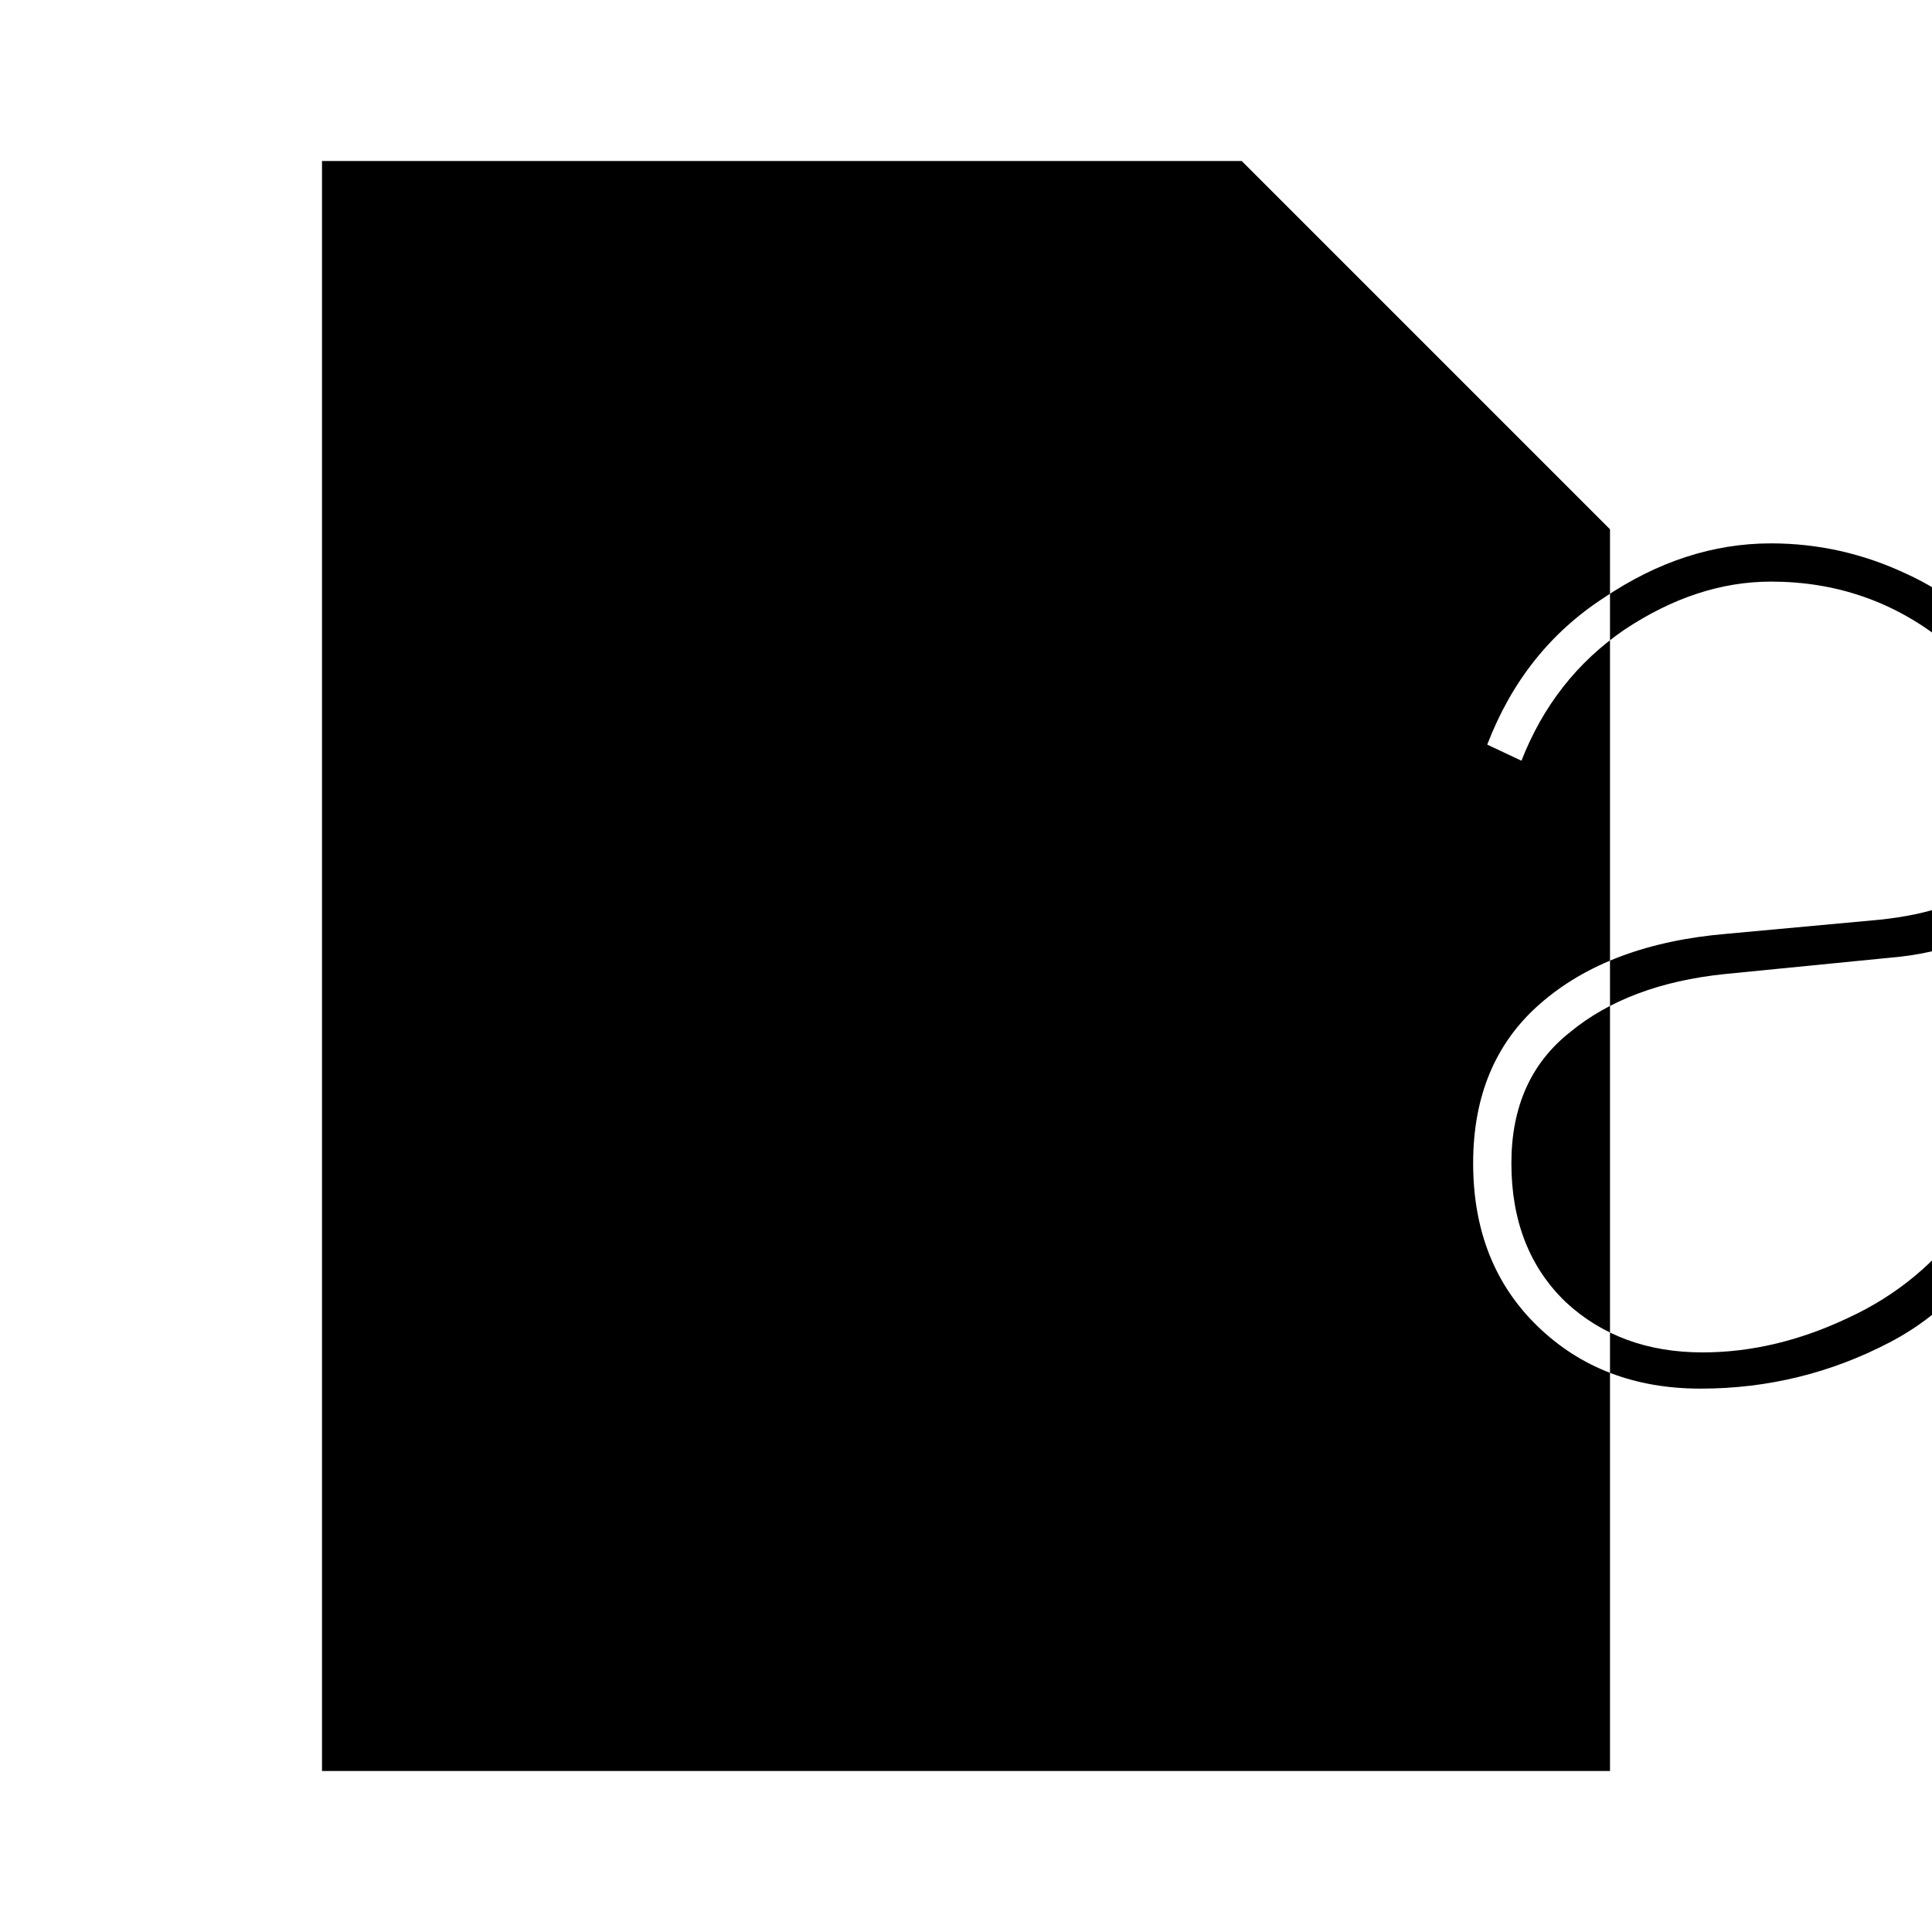
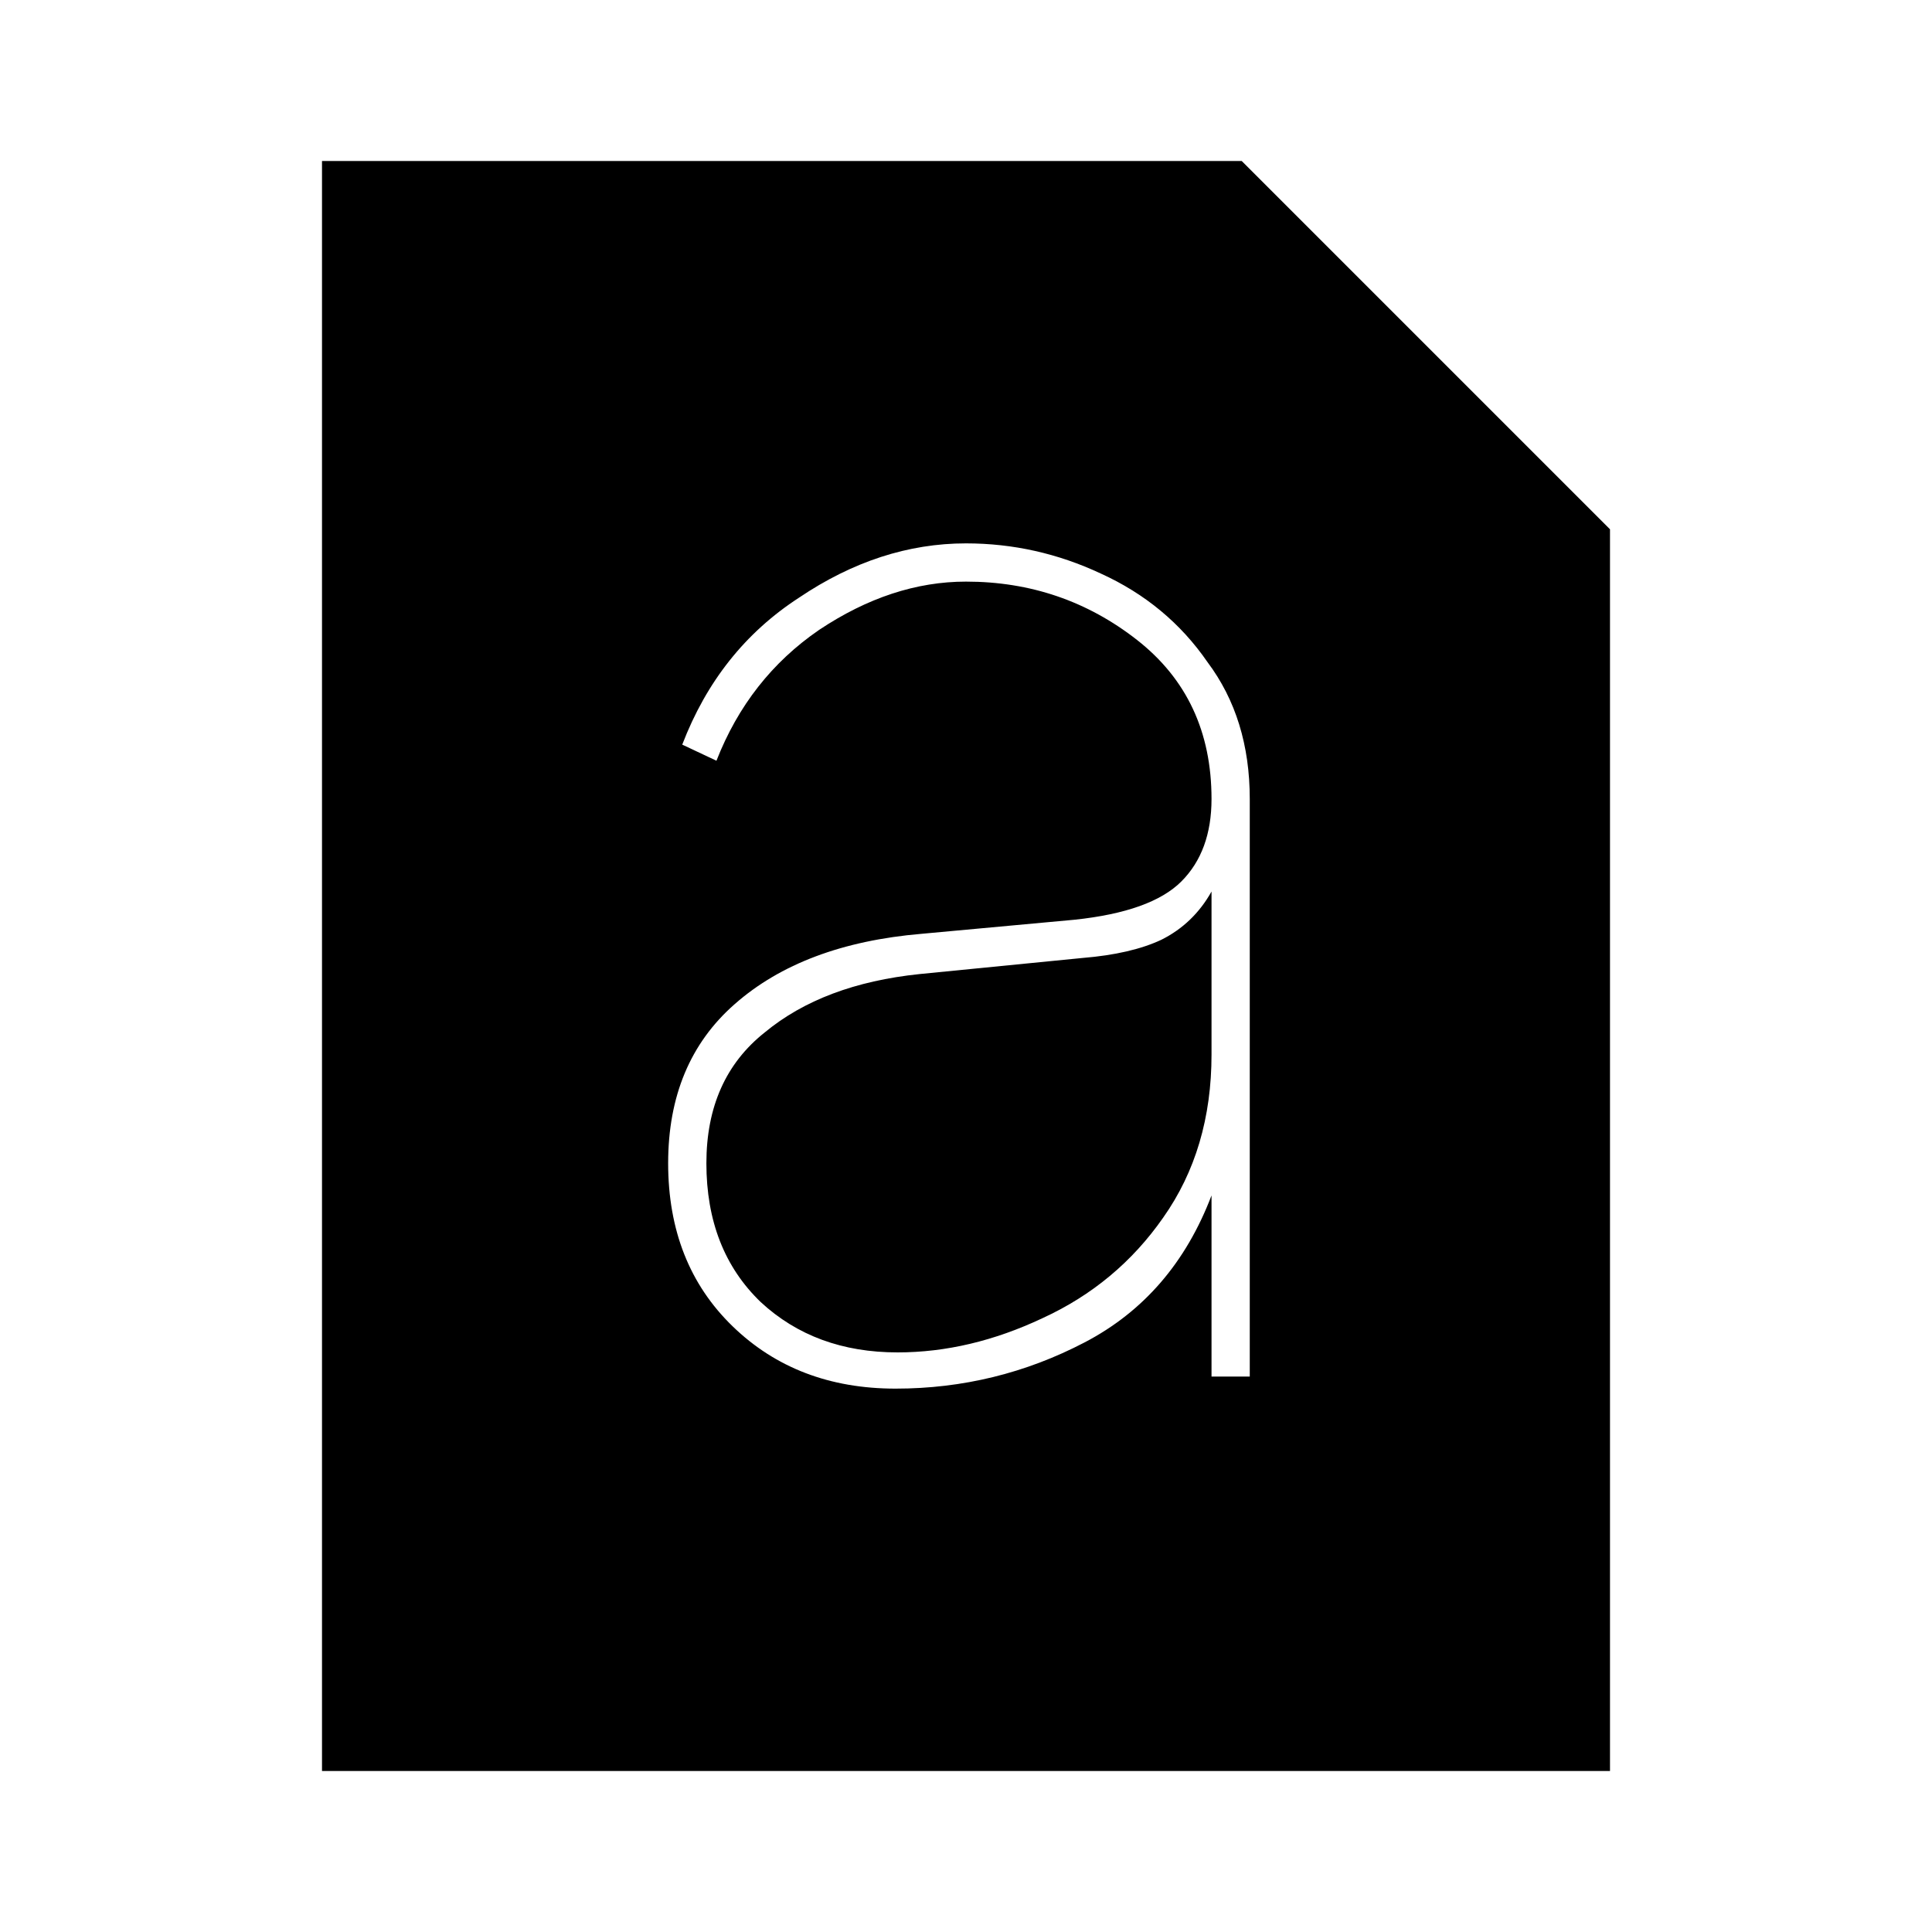
<svg xmlns="http://www.w3.org/2000/svg" width="24" height="24" viewBox="0 0 24 24" fill="none">
  <g clip-path="url(#clip0_3205_12829)">
    <rect width="24" height="24" fill="white" />
-     <path d="M19.1 16.475C19.633 16.992 20.308 17.25 21.125 17.25C21.958 17.25 22.742 17.058 23.475 16.675C24.208 16.292 24.733 15.683 25.05 14.85V17.1H25.525V9.925C25.525 9.258 25.35 8.692 25 8.225C24.667 7.742 24.225 7.375 23.675 7.125C23.142 6.875 22.583 6.75 22 6.75C21.283 6.75 20.592 6.975 19.925 7.425C19.258 7.858 18.775 8.467 18.475 9.25L18.9 9.45C19.167 8.767 19.592 8.225 20.175 7.825C20.775 7.425 21.383 7.225 22 7.225C22.8 7.225 23.508 7.467 24.125 7.95C24.742 8.433 25.05 9.092 25.05 9.925C25.05 10.358 24.925 10.7 24.675 10.95C24.425 11.2 23.983 11.358 23.35 11.425L21.45 11.6C20.467 11.683 19.692 11.975 19.125 12.475C18.575 12.958 18.3 13.617 18.3 14.45C18.3 15.283 18.567 15.958 19.1 16.475ZM22.95 16.375C22.35 16.658 21.75 16.8 21.15 16.8C20.467 16.8 19.9 16.592 19.45 16.175C19 15.742 18.775 15.167 18.775 14.45C18.775 13.75 19.017 13.208 19.5 12.825C19.983 12.425 20.625 12.183 21.425 12.1L23.45 11.9C23.85 11.867 24.175 11.792 24.425 11.675C24.692 11.542 24.9 11.342 25.05 11.075V13.1C25.05 13.883 24.85 14.558 24.45 15.125C24.067 15.675 23.567 16.092 22.95 16.375ZM20 22H4V2H15.425L20 6.575V22Z" fill="black" />
+     <path d="M9.1 16.475C9.633 16.992 10.308 17.25 11.125 17.25C11.958 17.25 12.742 17.058 13.475 16.675C14.208 16.292 14.733 15.683 15.05 14.85V17.1H15.525V9.925C15.525 9.258 15.35 8.692 15 8.225C14.667 7.742 14.225 7.375 13.675 7.125C13.142 6.875 12.583 6.75 12 6.75C11.283 6.75 10.592 6.975 9.925 7.425C9.258 7.858 8.775 8.467 8.475 9.25L8.9 9.45C9.167 8.767 9.592 8.225 10.175 7.825C10.775 7.425 11.383 7.225 12 7.225C12.8 7.225 13.508 7.467 14.125 7.95C14.742 8.433 15.05 9.092 15.05 9.925C15.05 10.358 14.925 10.7 14.675 10.95C14.425 11.2 13.983 11.358 13.35 11.425L11.45 11.6C10.467 11.683 9.692 11.975 9.125 12.475C8.575 12.958 8.3 13.617 8.3 14.45C8.3 15.283 8.567 15.958 9.1 16.475ZM12.95 16.375C12.35 16.658 11.75 16.8 11.15 16.8C10.467 16.8 9.9 16.592 9.45 16.175C9 15.742 8.775 15.167 8.775 14.45C8.775 13.75 9.017 13.208 9.5 12.825C9.983 12.425 10.625 12.183 11.425 12.1L13.45 11.9C13.85 11.867 14.175 11.792 14.425 11.675C14.692 11.542 14.9 11.342 15.05 11.075V13.1C15.05 13.883 14.85 14.558 14.45 15.125C14.067 15.675 13.567 16.092 12.95 16.375ZM20 22H4V2H15.425L20 6.575V22Z" fill="black" />
  </g>
  <defs>
    <clipPath id="clip0_3205_12829">
      <rect width="24" height="24" fill="white" />
    </clipPath>
  </defs>
</svg>
